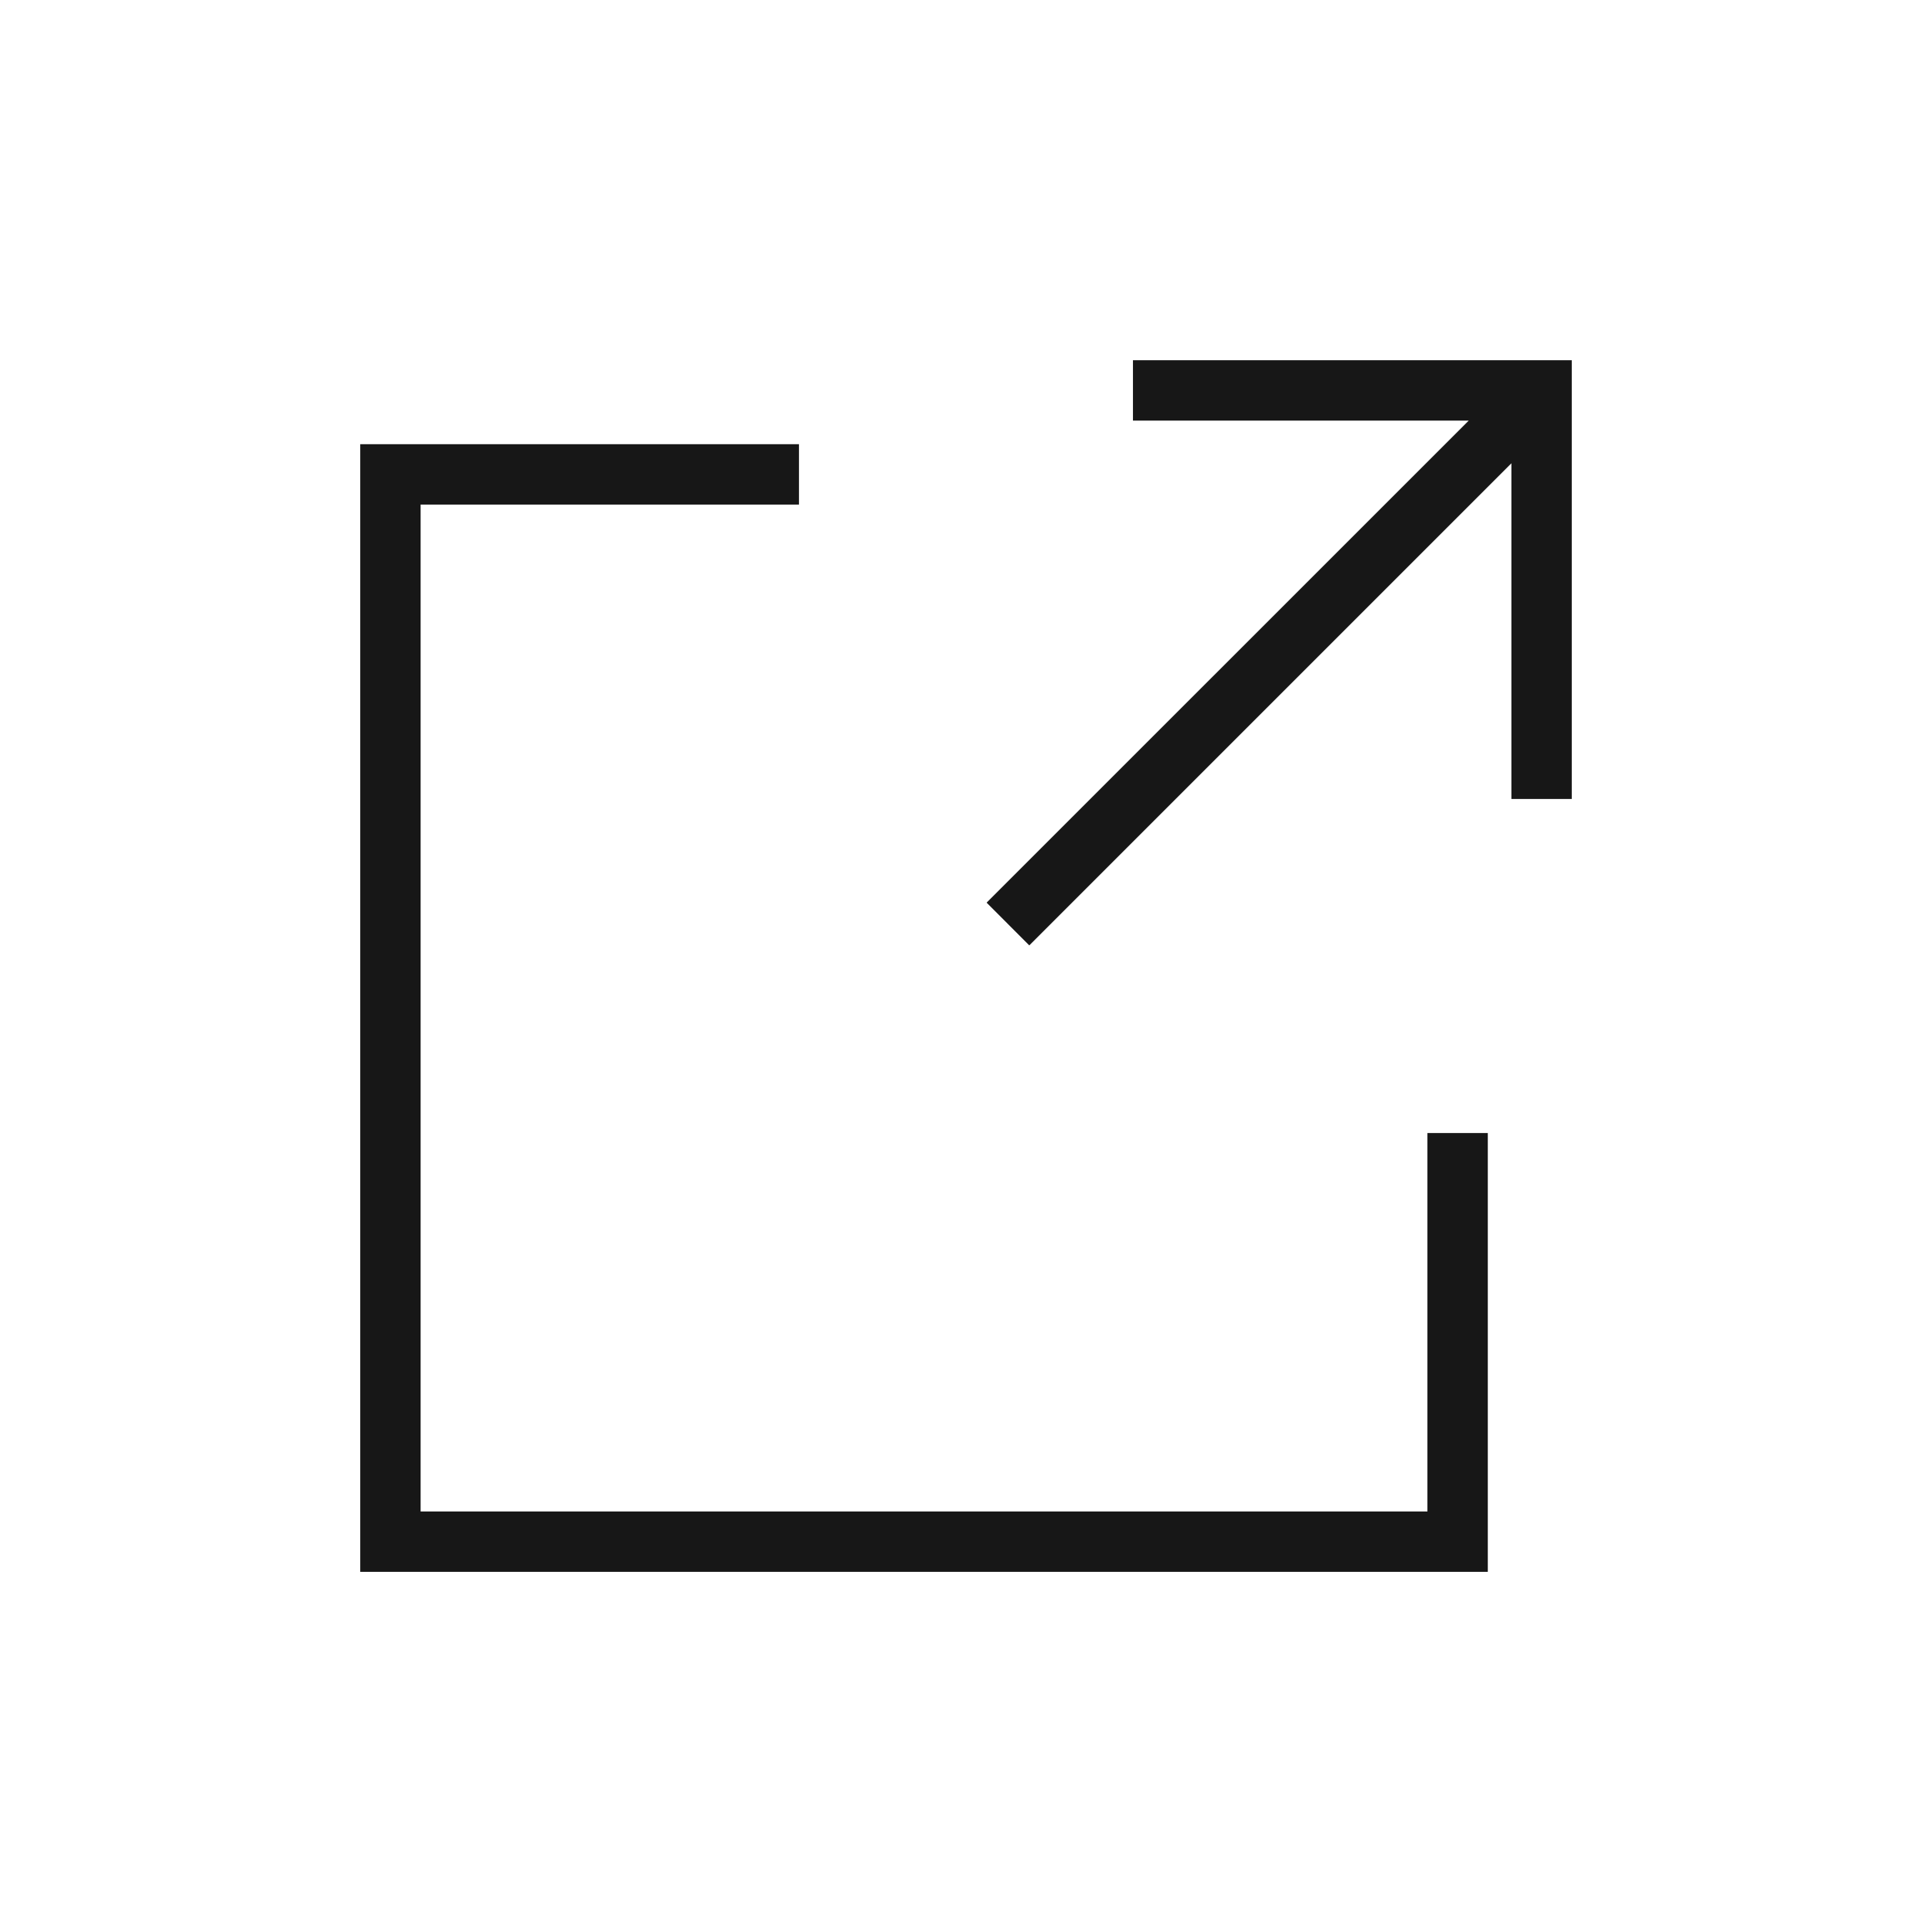
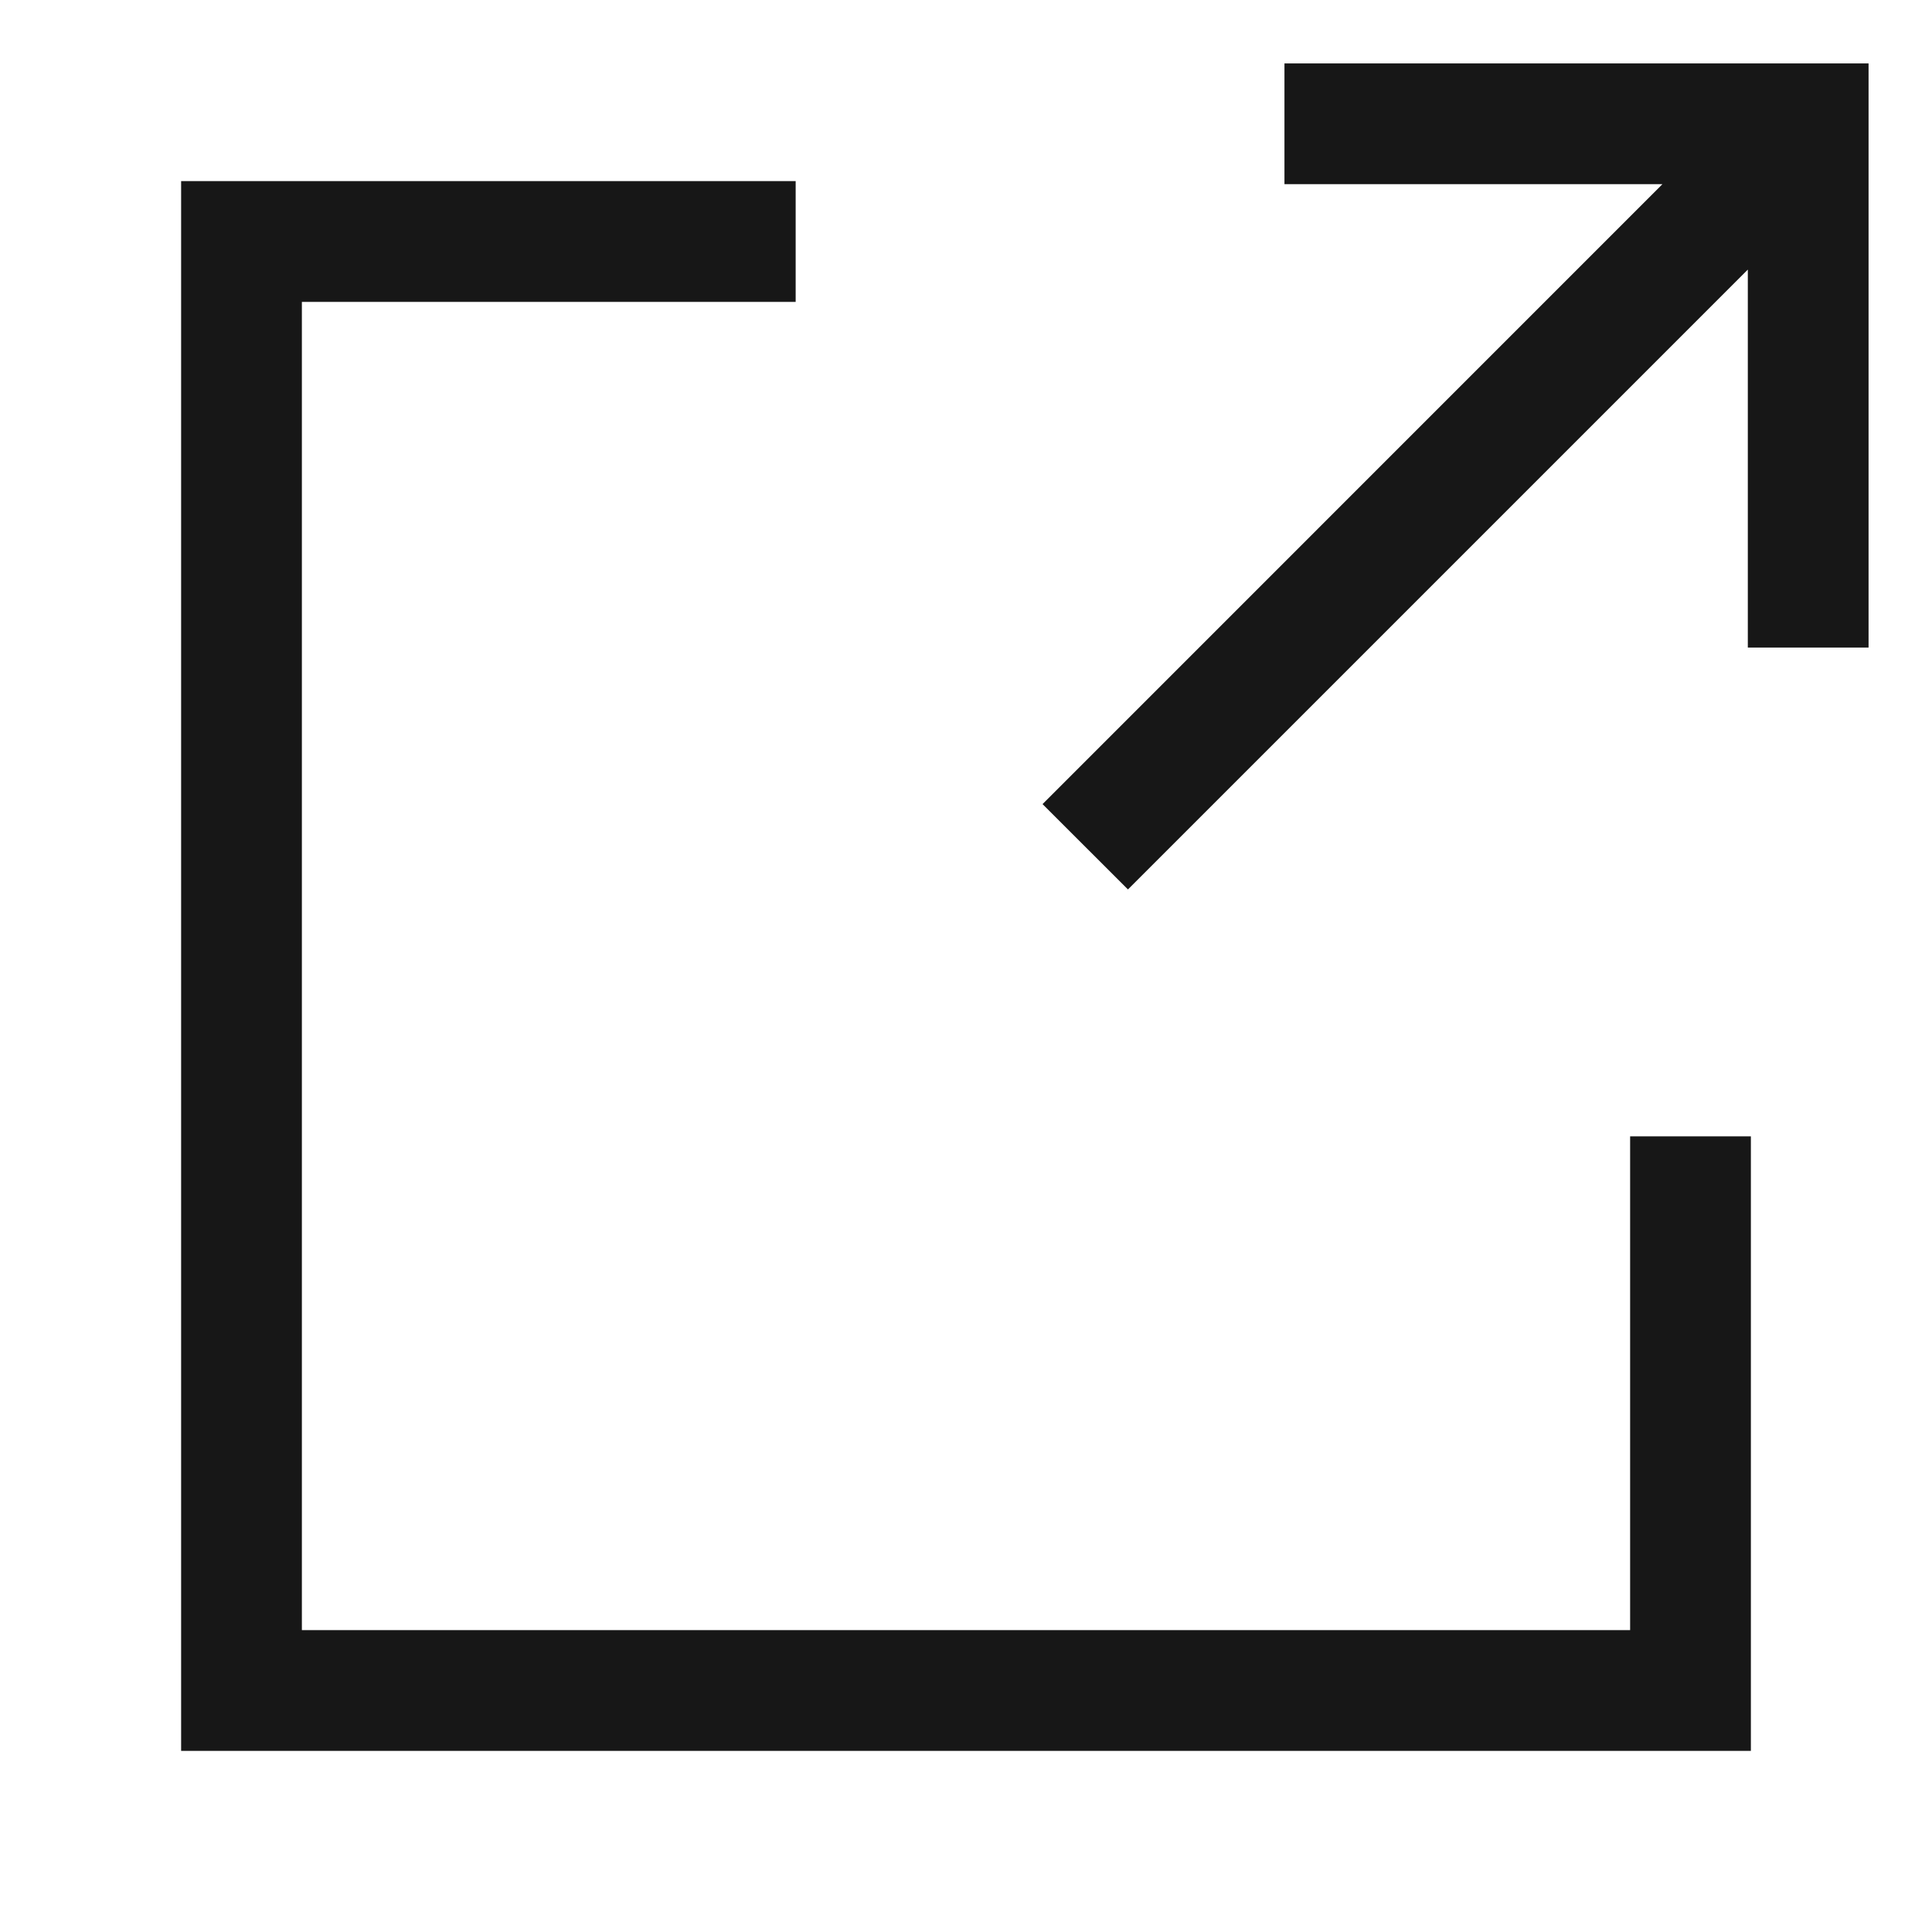
<svg xmlns="http://www.w3.org/2000/svg" viewBox="0 0 24 24">
-   <polygon points="14.074 4.475 14.074 5.225 18.245 5.225 12.256 11.213 12.786 11.744 18.775 5.755 18.775 9.925 19.525 9.925 19.525 4.475 14.074 4.475" fill="#171717" />
-   <polygon points="17.732 18.776 5.225 18.776 5.225 6.268 9.925 6.268 9.925 5.518 4.475 5.518 4.475 19.526 18.482 19.526 18.482 14.075 17.732 14.075 17.732 18.776" fill="#171717" />
+   <polygon points="20.25 20.25 3.75 20.25 3.75 3.75 9.884 3.75 9.884 2.25 2.25 2.25 2.25 21.75 21.75 21.75 21.75 14.116 20.25 14.116 20.25 20.25" fill="#171717" />
+   <polygon points="15.956 0.788 15.956 2.288 20.651 2.288 12.951 9.989 14.012 11.049 21.712 3.349 21.712 8.044 23.212 8.044 23.212 0.788 15.956 0.788" fill="#171717" />
</svg>
